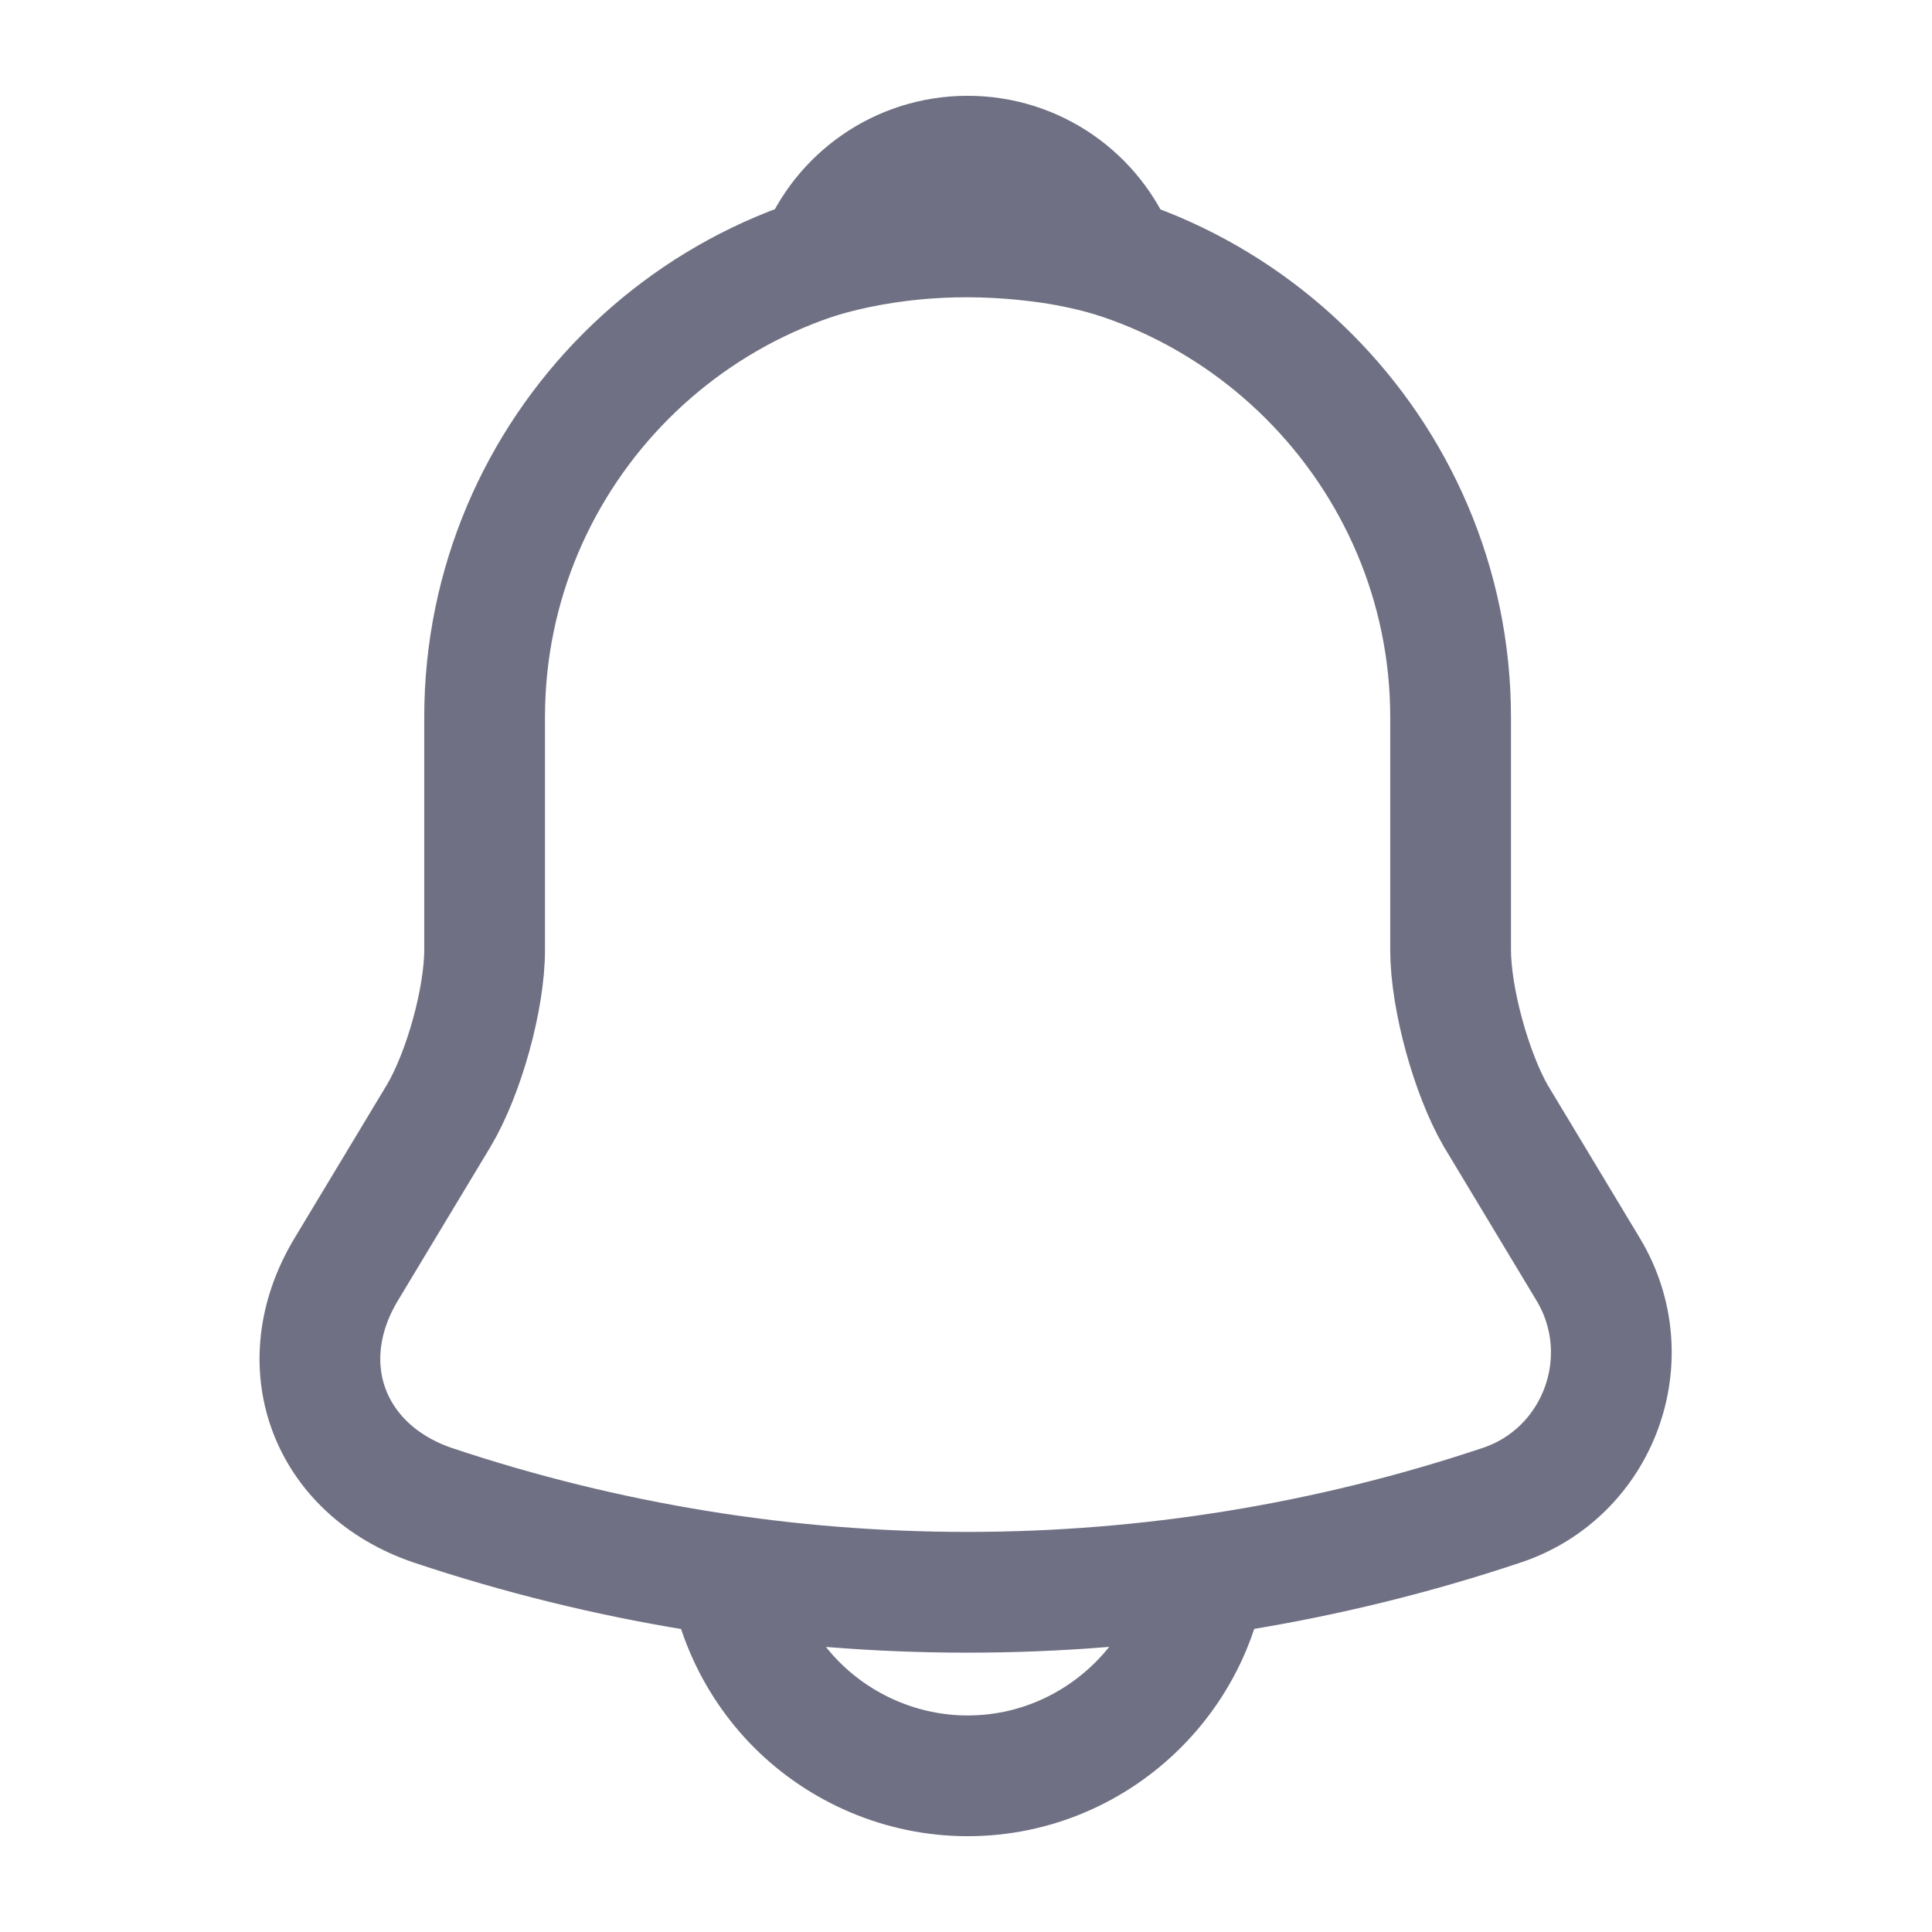
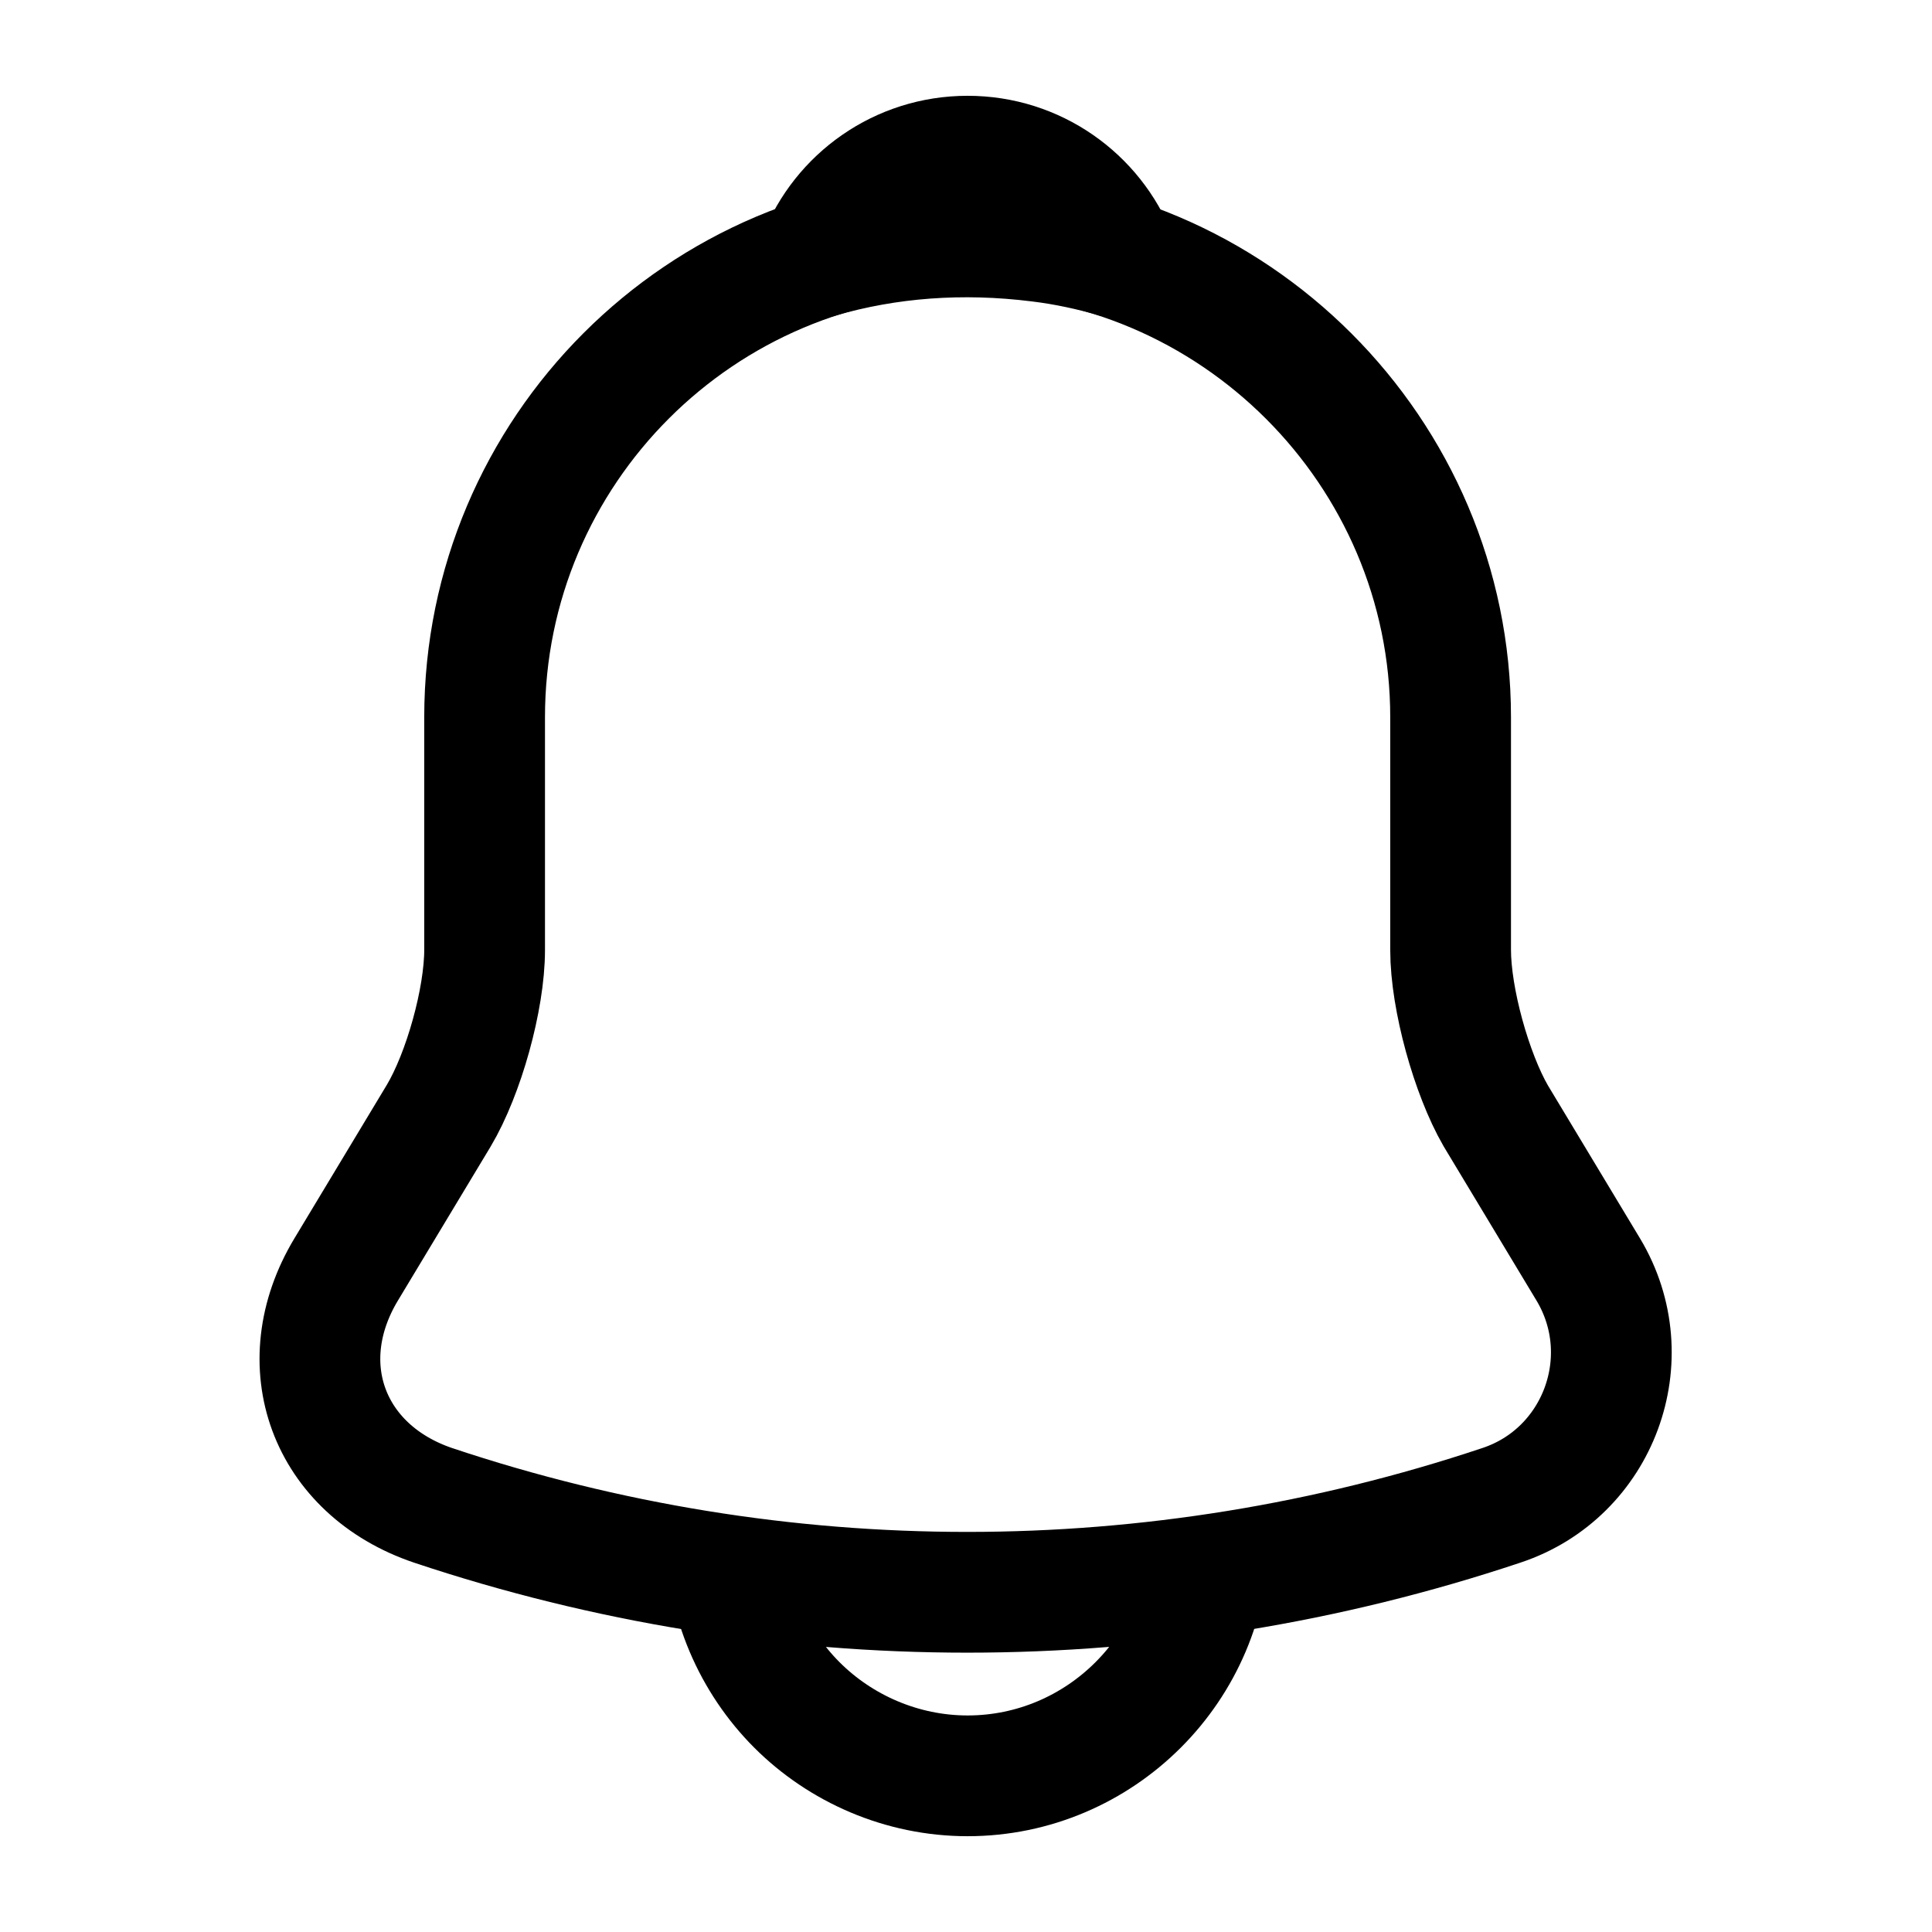
<svg xmlns="http://www.w3.org/2000/svg" width="24" height="24" viewBox="0 0 24 24" fill="none">
-   <path d="M12.02 2.91C8.71 2.91 6.02 5.6 6.02 8.91V11.8C6.02 12.41 5.76 13.34 5.45 13.86L4.3 15.77C3.59 16.95 4.08 18.26 5.38 18.7C9.69 20.14 14.34 20.14 18.65 18.7C19.86 18.3 20.39 16.87 19.73 15.77L18.58 13.86C18.28 13.34 18.02 12.41 18.02 11.8V8.91C18.02 5.61 15.32 2.91 12.02 2.91Z" stroke="#707084" stroke-width="1.5" stroke-miterlimit="10" stroke-linecap="round" />
-   <path d="M13.87 3.2C13.56 3.11 13.24 3.04 12.91 3C11.95 2.88 11.03 2.95 10.17 3.2C10.46 2.46 11.18 1.94 12.02 1.94C12.86 1.94 13.58 2.46 13.87 3.2Z" stroke="#707084" stroke-width="1.5" stroke-miterlimit="10" stroke-linecap="round" stroke-linejoin="round" />
-   <path d="M15.02 19.06C15.02 20.71 13.67 22.06 12.02 22.06C11.2 22.06 10.44 21.72 9.9 21.18C9.36 20.64 9.02 19.88 9.02 19.06" stroke="#707084" stroke-width="1.5" stroke-miterlimit="10" />
+   <path d="M12.02 2.91C8.71 2.91 6.02 5.6 6.02 8.91V11.8C6.02 12.41 5.76 13.34 5.45 13.86L4.3 15.77C3.59 16.95 4.08 18.26 5.38 18.7C9.69 20.14 14.34 20.14 18.65 18.7C19.86 18.3 20.39 16.87 19.73 15.77L18.58 13.86C18.28 13.34 18.02 12.41 18.02 11.8V8.91C18.02 5.61 15.32 2.91 12.02 2.91Z" stroke="currentColor" stroke-width="1.5" stroke-miterlimit="10" stroke-linecap="round" />
+   <path d="M13.87 3.2C13.56 3.11 13.24 3.04 12.91 3C11.95 2.88 11.03 2.95 10.17 3.2C10.46 2.46 11.18 1.94 12.02 1.94C12.86 1.94 13.58 2.46 13.87 3.2Z" stroke="currentColor" stroke-width="1.5" stroke-miterlimit="10" stroke-linecap="round" stroke-linejoin="round" />
+   <path d="M15.02 19.06C15.02 20.71 13.67 22.06 12.02 22.06C11.2 22.06 10.44 21.72 9.9 21.18C9.36 20.64 9.02 19.88 9.02 19.06" stroke="currentColor" stroke-width="1.5" stroke-miterlimit="10" />
</svg>
